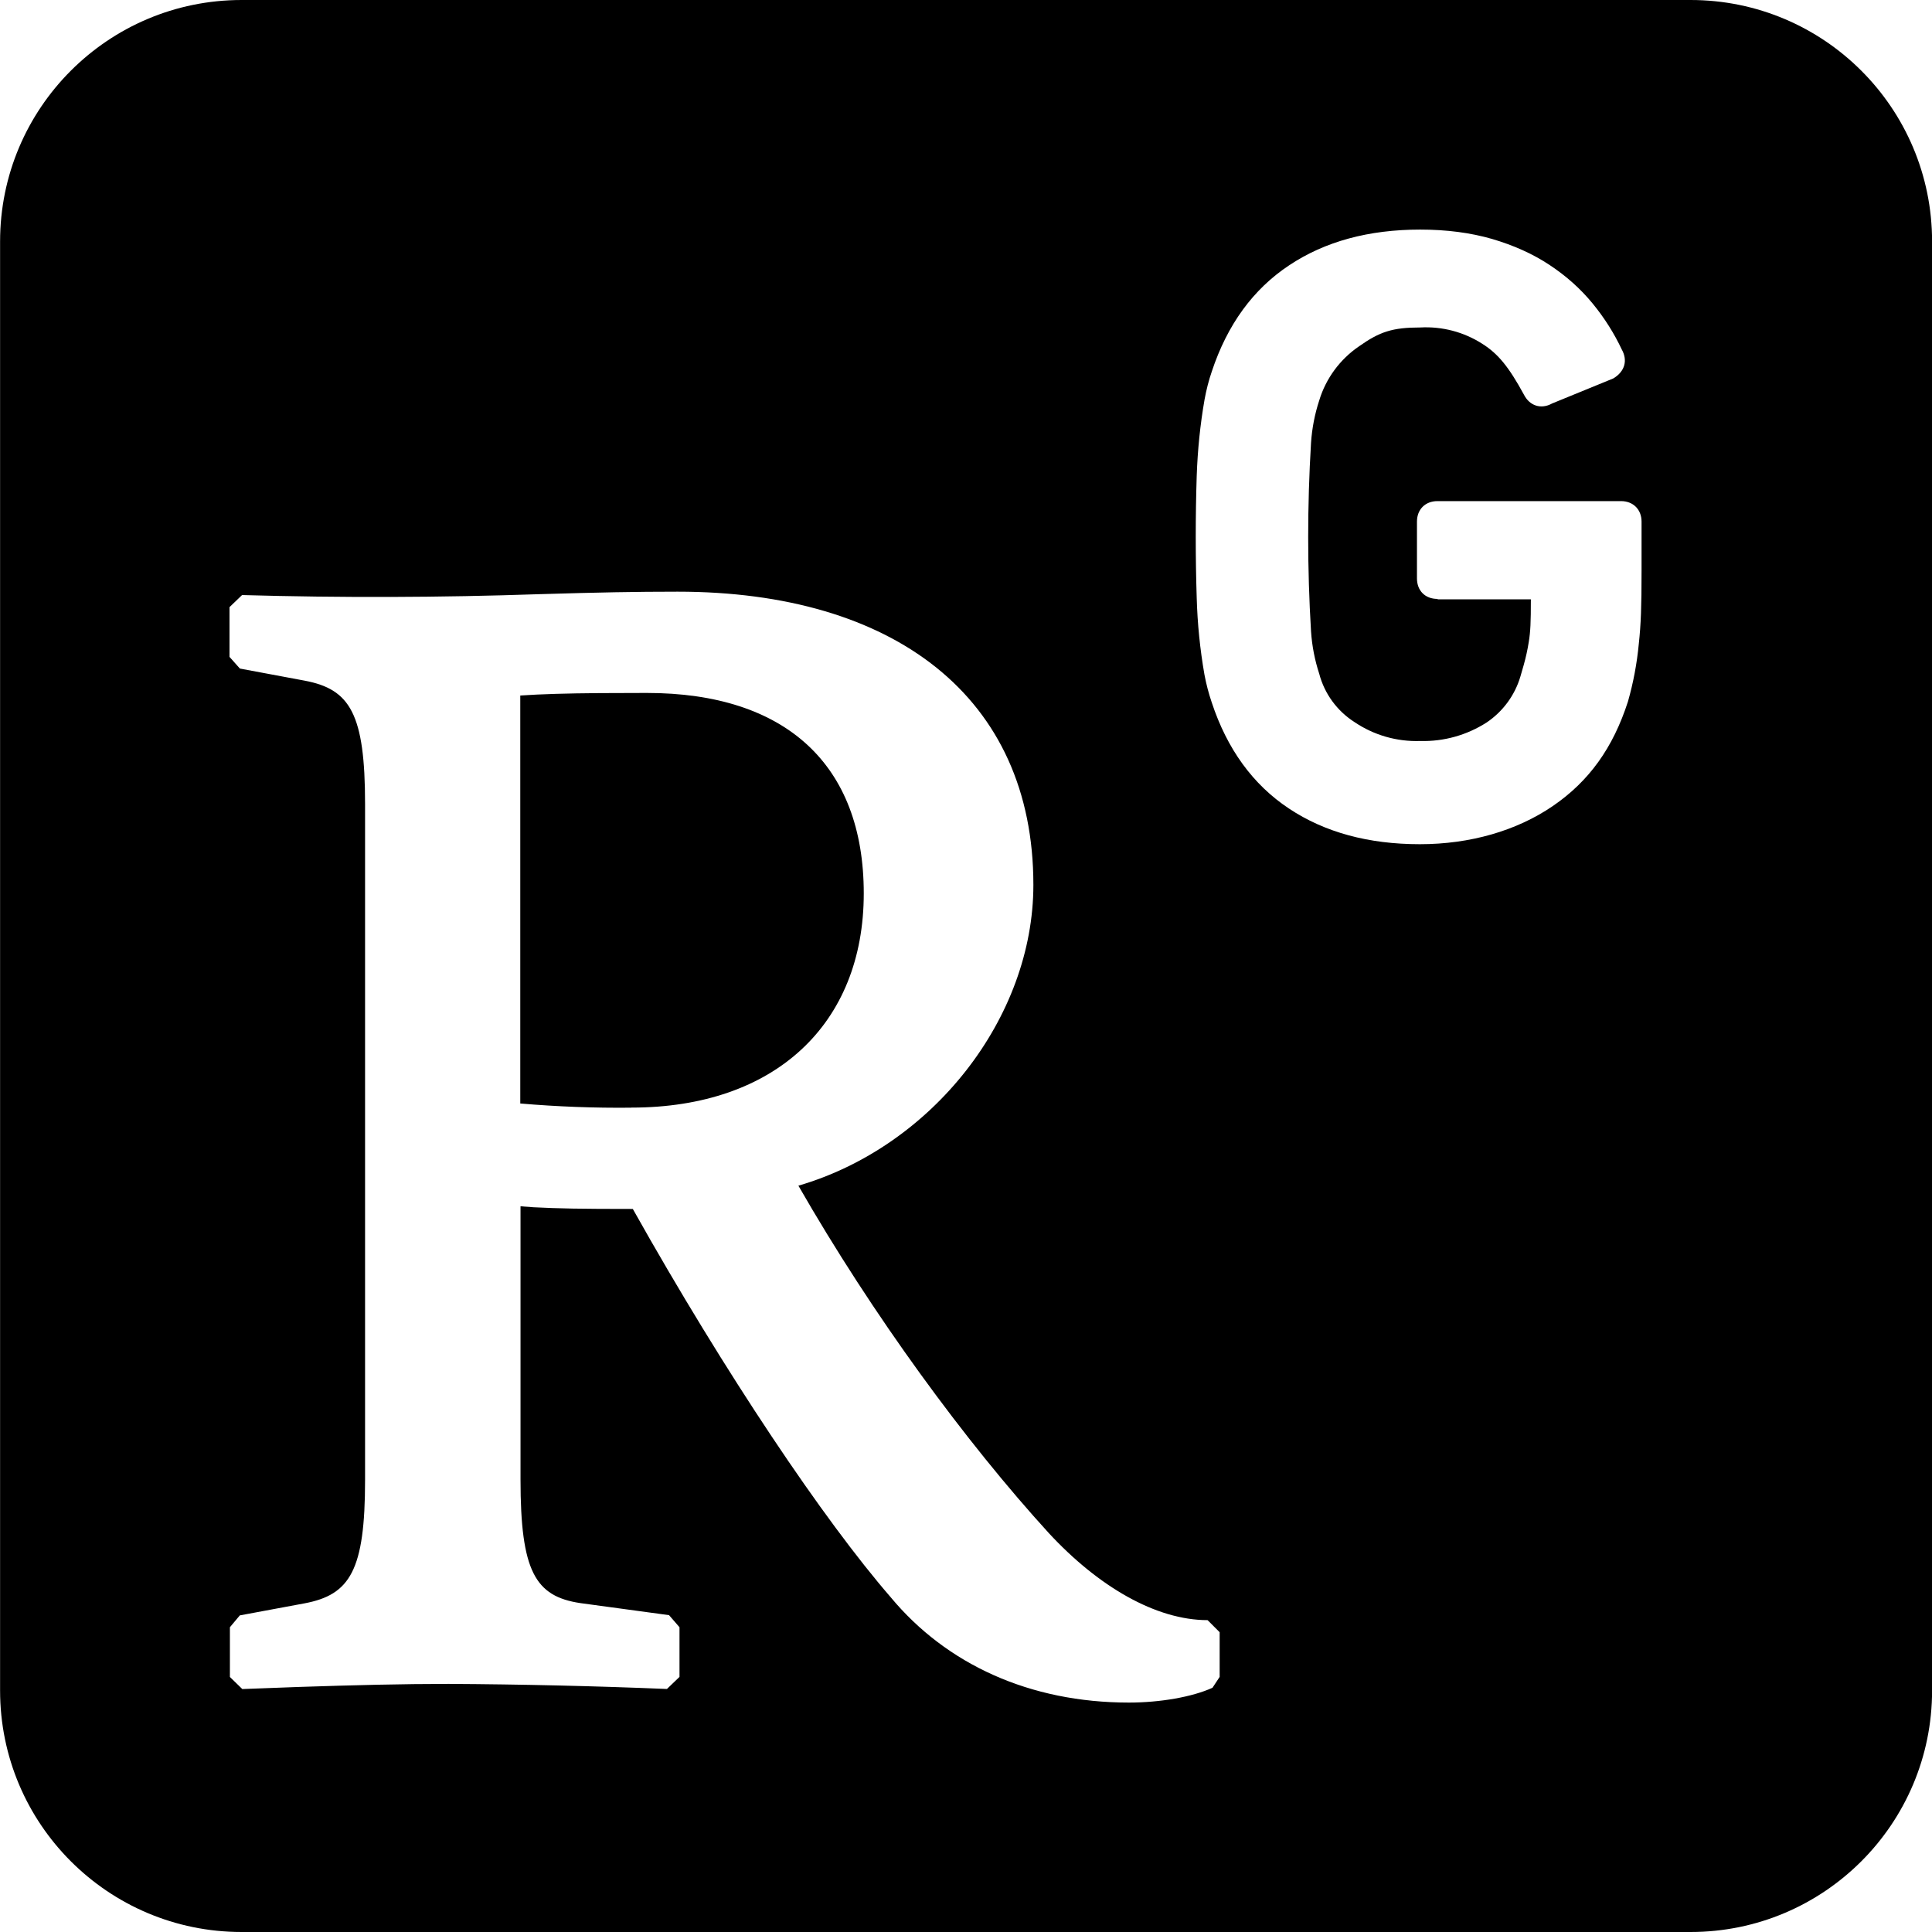
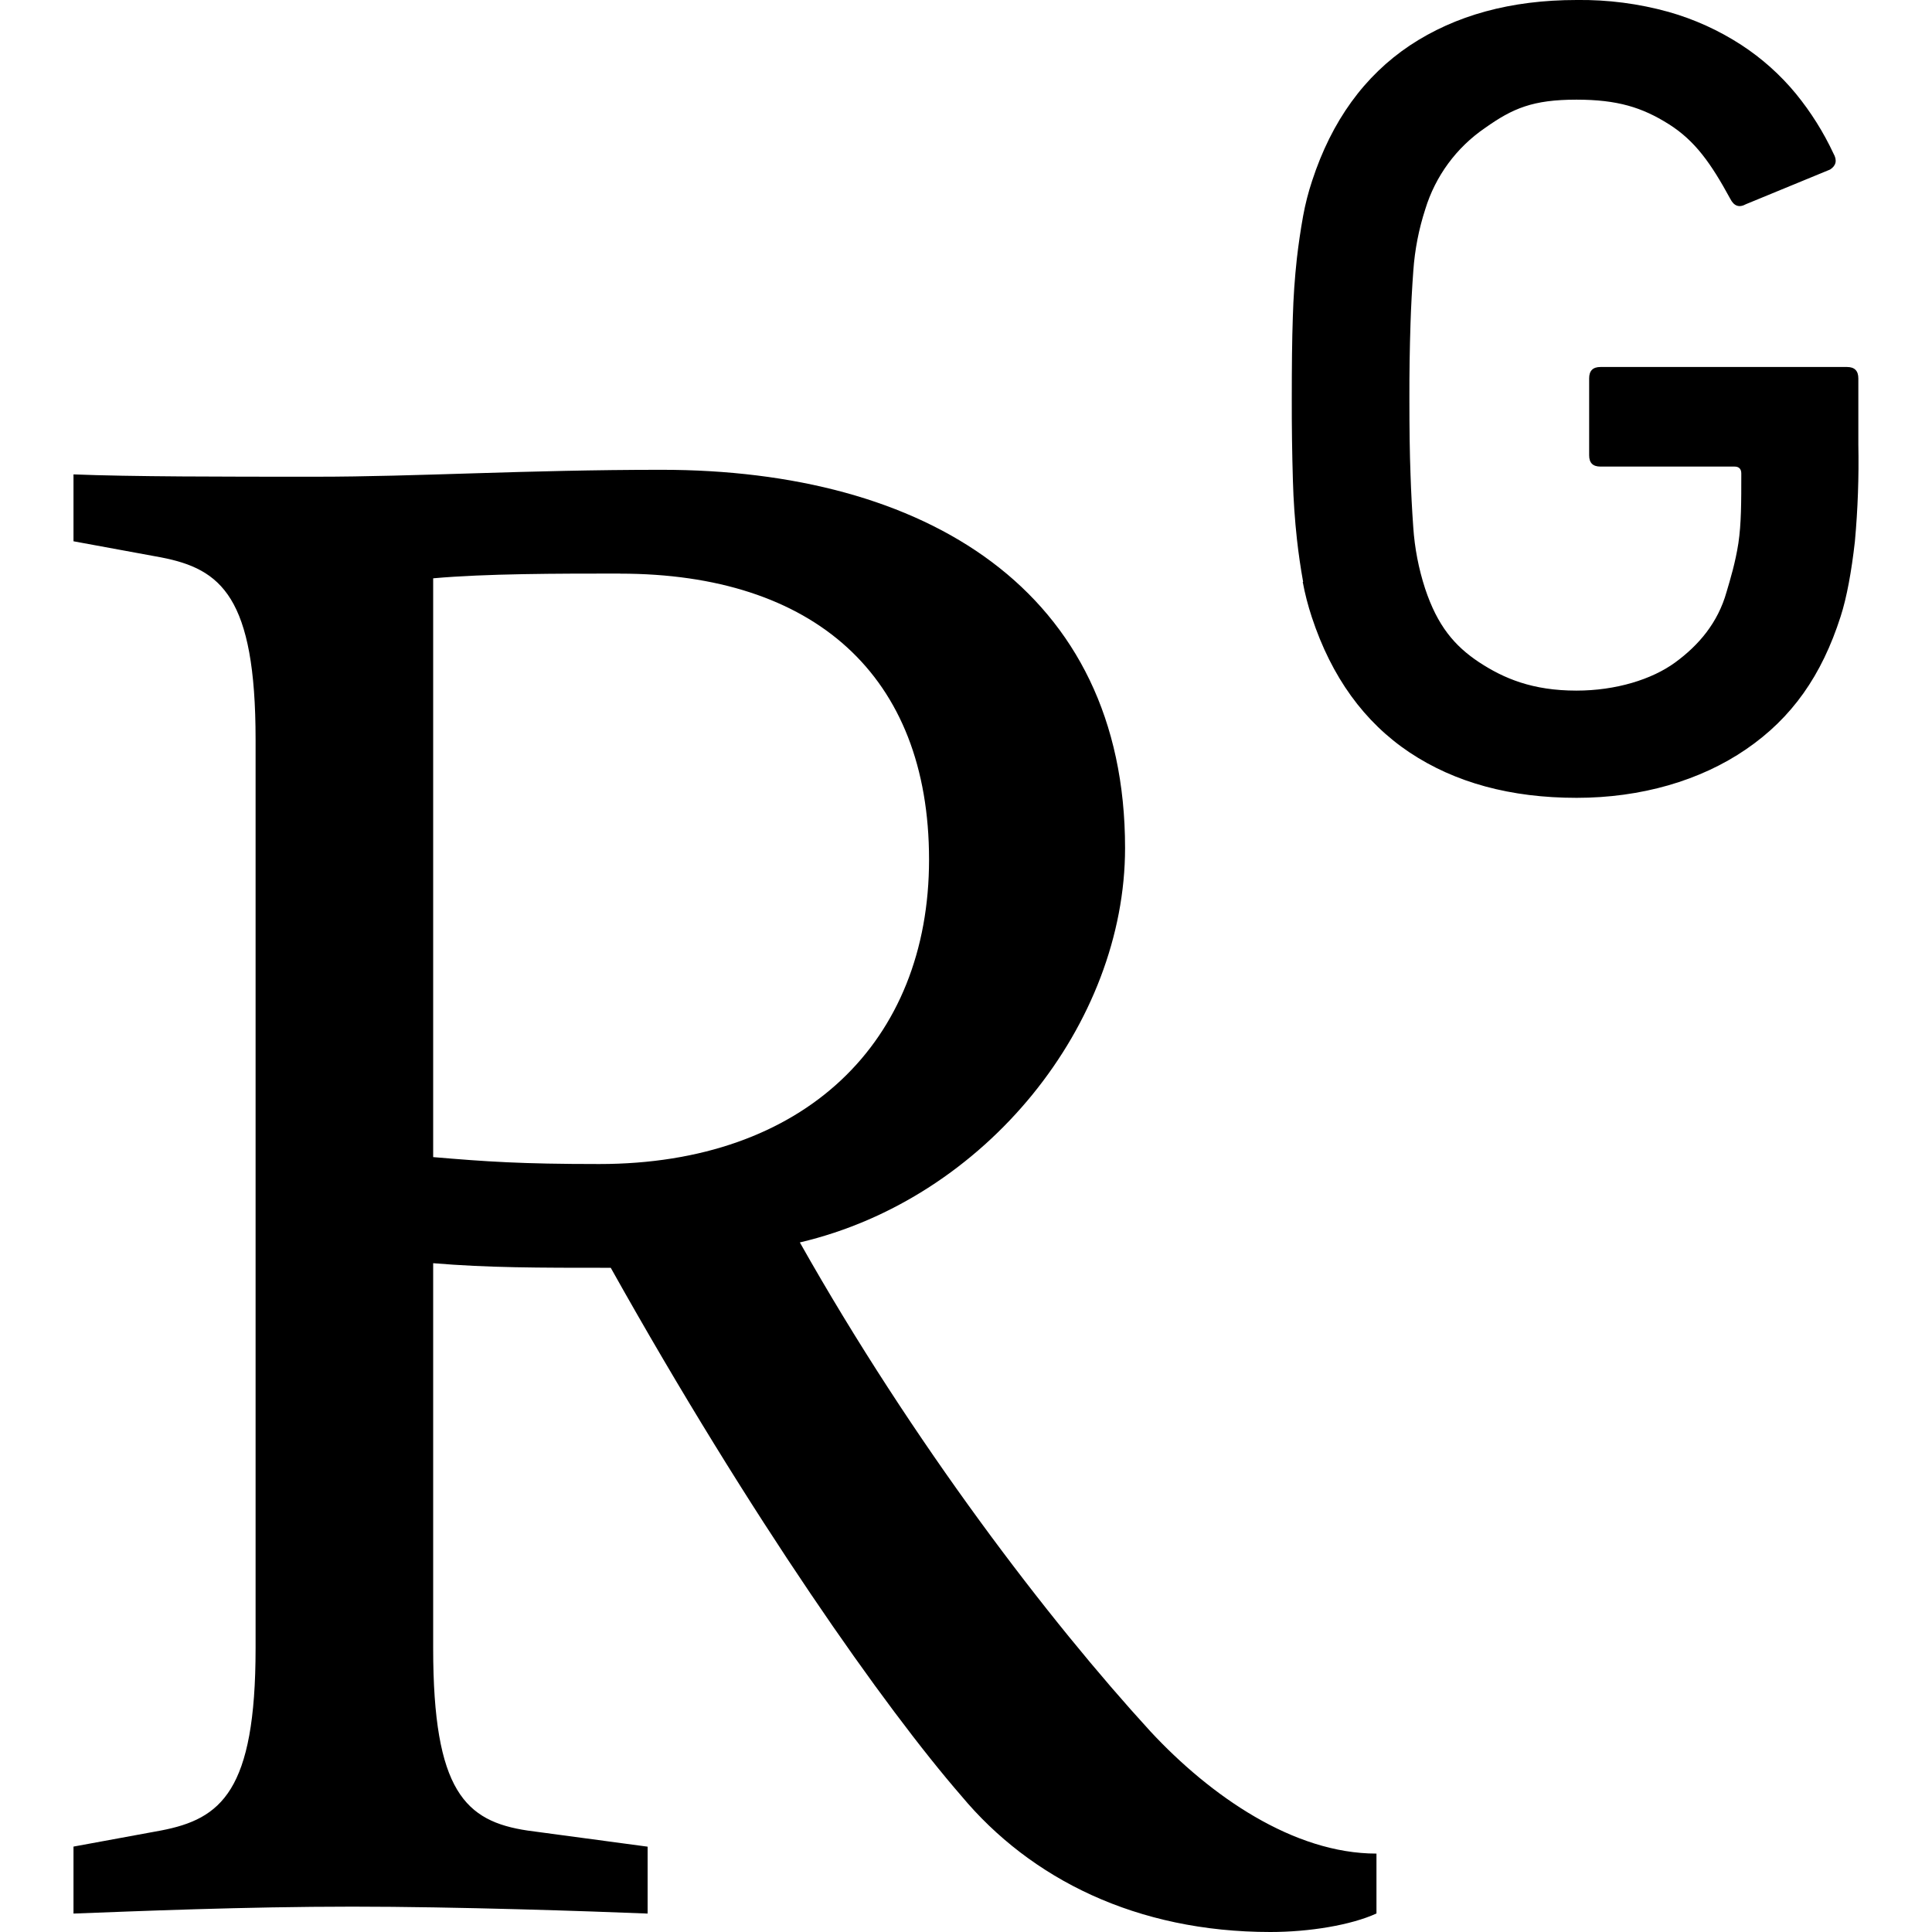
<svg xmlns="http://www.w3.org/2000/svg" role="img" viewBox="0 0 24 24">
-   <path d="M7.843,13.76c-0.461,0.005-0.921-0.013-1.38-0.052V8.64c0.263-0.018,0.581-0.027,0.981-0.03 l0.591-0.002c1.724,0,2.695,0.889,2.695,2.49c0,1.622-1.102,2.661-2.886,2.661H7.843z M21.001,0h-18c-1.657,0-3,1.343-3,3v18 c0,1.657,1.343,3,3,3h18c1.657,0,3-1.343,3-3V3C24.001,1.343,22.658,0,21.001,0z M15.151,20.831l-0.089,0.135 c-0.252,0.115-0.653,0.184-1.038,0.184c-1.23,0-2.266-0.474-2.959-1.308c-0.825-0.951-2.051-2.769-3.204-4.824 c-0.664,0-0.912-0.005-1.233-0.021l-0.162-0.012v3.394c0,1.143,0.184,1.451,0.741,1.535l1.104,0.15l0.13,0.15v0.617l-0.156,0.15 c-0.904-0.037-1.808-0.058-2.712-0.063c-0.573,0-1.169,0.015-1.865,0.038L3.01,20.982l-0.154-0.15v-0.618l0.123-0.147l0.806-0.15 c0.564-0.107,0.75-0.409,0.75-1.533V9.99c0-1.124-0.186-1.427-0.747-1.534L2.98,8.305L2.851,8.16V7.542l0.156-0.15 C4.238,7.427,5.47,7.423,6.7,7.381C7.441,7.359,7.885,7.35,8.418,7.35c2.683,0,4.419,1.305,4.419,3.642 c0,1.65-1.251,3.25-2.919,3.737c0.921,1.606,2.078,3.184,3.112,4.317c0.614,0.663,1.329,1.08,1.971,1.08l0.15,0.15V20.831z  M20.392,7.086c0,0.454-0.008,0.67-0.034,0.91C20.335,8.24,20.29,8.48,20.223,8.715c-0.186,0.576-0.483,0.99-0.935,1.299 c-0.45,0.307-1.027,0.473-1.65,0.473c-0.638,0-1.181-0.147-1.626-0.443c-0.448-0.297-0.769-0.74-0.96-1.32 c-0.038-0.112-0.068-0.227-0.09-0.344c-0.055-0.315-0.087-0.633-0.096-0.953c-0.016-0.505-0.016-1.01,0-1.515 c0.011-0.319,0.043-0.638,0.098-0.952c0.022-0.119,0.051-0.233,0.089-0.344c0.192-0.581,0.513-1.023,0.961-1.32 c0.445-0.297,0.99-0.444,1.628-0.444c0.328,0,0.625,0.039,0.892,0.116c0.266,0.078,0.504,0.184,0.713,0.322s0.387,0.297,0.537,0.48 c0.148,0.18,0.27,0.375,0.362,0.571c0.073,0.13,0.045,0.27-0.105,0.36l-0.76,0.311c-0.14,0.078-0.282,0.027-0.351-0.111 c-0.186-0.341-0.318-0.505-0.516-0.63c-0.229-0.147-0.499-0.218-0.771-0.203c-0.345,0-0.504,0.053-0.759,0.233 c-0.237,0.161-0.413,0.399-0.496,0.673c-0.056,0.171-0.09,0.348-0.102,0.528c-0.047,0.779-0.047,1.561,0,2.34 c0.012,0.18,0.046,0.357,0.102,0.528c0.065,0.248,0.222,0.462,0.438,0.6c0.241,0.163,0.527,0.245,0.818,0.235 c0.292,0.008,0.579-0.073,0.825-0.231c0.201-0.136,0.349-0.337,0.418-0.57l0.042-0.146c0.026-0.093,0.047-0.188,0.062-0.284 c0.021-0.13,0.026-0.24,0.026-0.529H17.86l-0.003-0.005c-0.153,0-0.255-0.102-0.255-0.255V6.48c0-0.151,0.102-0.255,0.255-0.255 h2.28c0.151,0,0.255,0.104,0.255,0.255V7.086z" />
+   <path d="M19.586 0c-.818 0-1.508.19-2.073.565-.563.377-.97.936-1.213 1.68a3.193 3.193 0 0 0-.112.437 8.365 8.365 0 0 0-.078.53 9 9 0 0 0-.05.727c-.01.282-.013.621-.013 1.016a31.121 31.123 0 0 0 .014 1.017 9 9 0 0 0 .05.727 7.946 7.946 0 0 0 .077.53h-.005a3.334 3.334 0 0 0 .113.438c.245.743.65 1.303 1.214 1.68.565.376 1.256.564 2.075.564.8 0 1.536-.213 2.105-.603.57-.39.94-.916 1.175-1.65.076-.235.135-.558.177-.93a10.9 10.9 0 0 0 .043-1.207v-.82c0-.095-.047-.142-.14-.142h-3.064c-.094 0-.14.047-.14.141v.956c0 .094.046.14.14.14h1.666c.056 0 .084.03.084.086 0 .36 0 .62-.036.865-.038.244-.1.447-.147.606-.108.385-.348.664-.638.876-.29.212-.738.35-1.227.35-.545 0-.901-.15-1.21-.353-.306-.203-.517-.454-.67-.915a3.136 3.136 0 0 1-.147-.762 17.366 17.367 0 0 1-.034-.656c-.01-.26-.014-.572-.014-.939a26.401 26.403 0 0 1 .014-.938 15.821 15.822 0 0 1 .035-.656 3.19 3.19 0 0 1 .148-.76 1.89 1.89 0 0 1 .742-1.01c.344-.244.593-.352 1.137-.352.508 0 .815.096 1.144.303.33.207.528.492.764.925.047.094.111.118.198.07l1.044-.43c.075-.048.09-.115.042-.199a3.549 3.549 0 0 0-.466-.742 3 3 0 0 0-.679-.607 3.313 3.313 0 0 0-.903-.41A4.068 4.068 0 0 0 19.586 0zM8.217 5.836c-1.69 0-3.036.086-4.297.086-1.146 0-2.291 0-3.007-.029v.831l1.088.2c.744.144 1.174.488 1.174 2.264v11.288c0 1.777-.43 2.12-1.174 2.263l-1.088.2v.832c.773-.029 2.12-.086 3.465-.086 1.29 0 2.951.057 3.667.086v-.831l-1.49-.2c-.773-.115-1.174-.487-1.174-2.264v-4.784c.688.057 1.29.057 2.206.057 1.748 3.123 3.41 5.472 4.355 6.56.86 1.032 2.177 1.691 3.839 1.691.487 0 1.003-.086 1.318-.23v-.744c-1.031 0-2.063-.716-2.808-1.518-1.26-1.376-2.95-3.582-4.355-6.074 2.32-.545 4.04-2.722 4.04-4.9 0-3.208-2.492-4.698-5.758-4.698zm-.515 1.29c2.406 0 3.839 1.26 3.839 3.552 0 2.263-1.547 3.782-4.097 3.782-.974 0-1.404-.03-2.063-.086v-7.19c.66-.059 1.547-.059 2.32-.059z" />
</svg>
